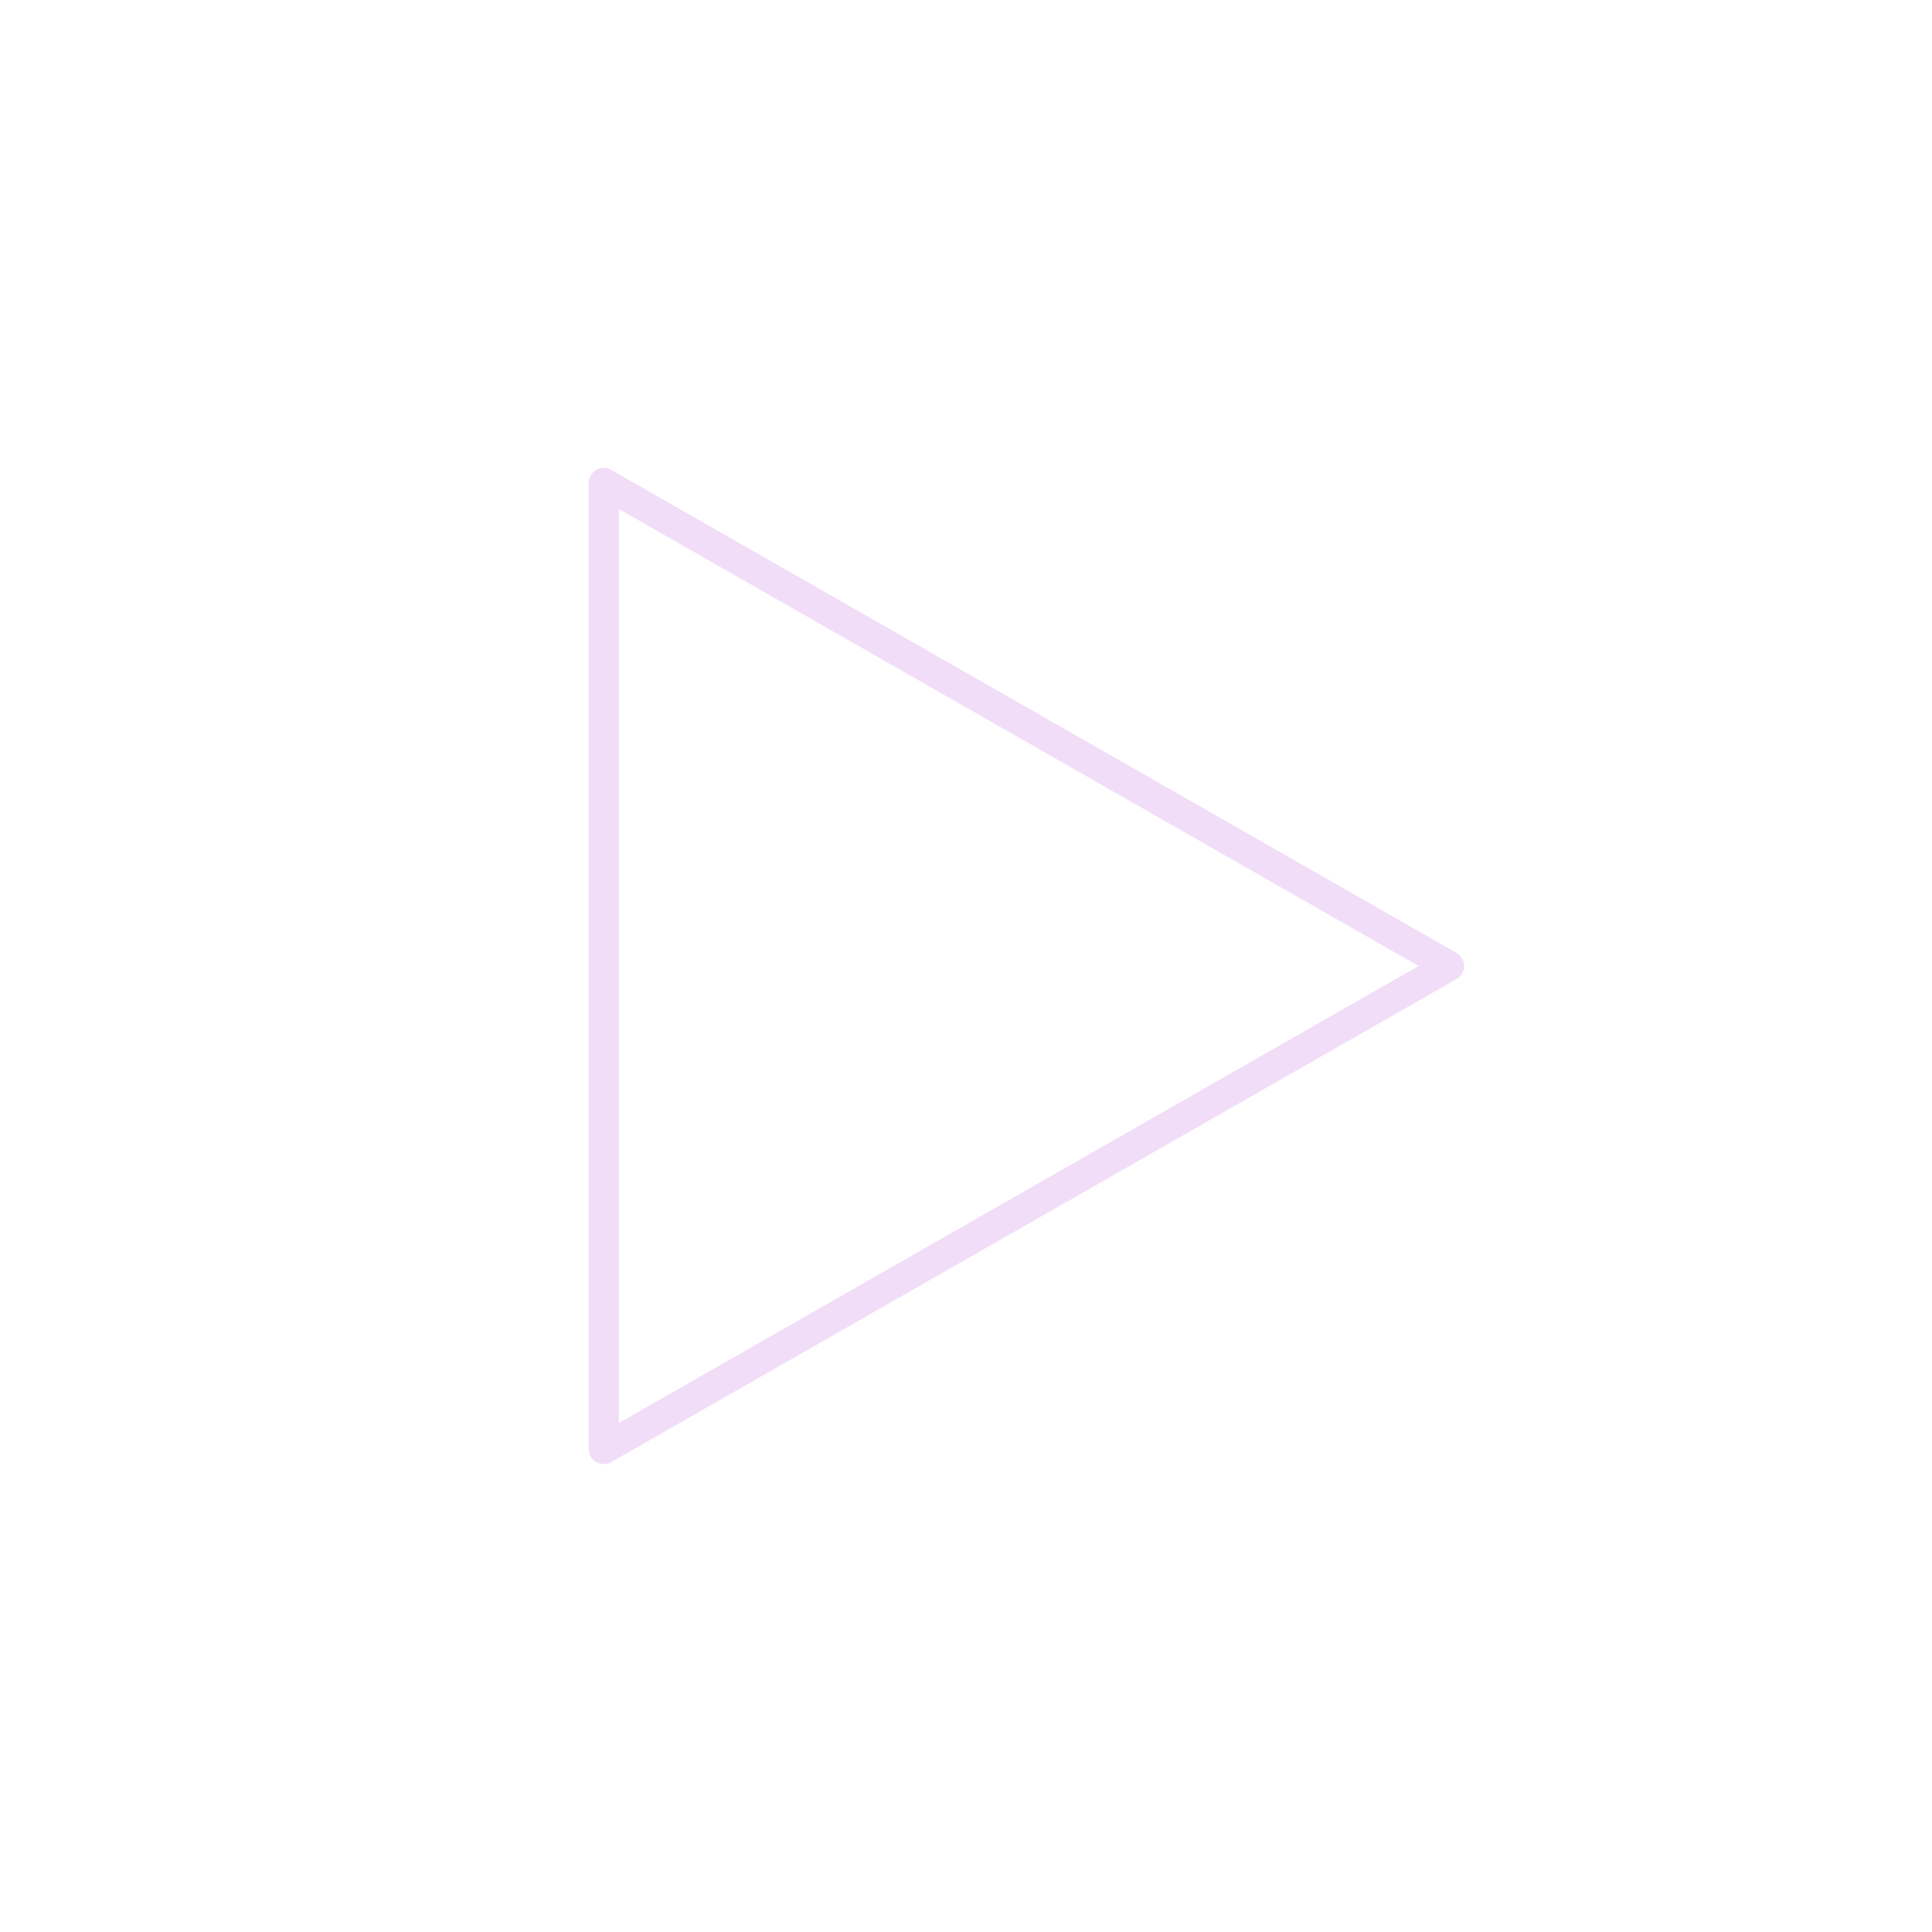
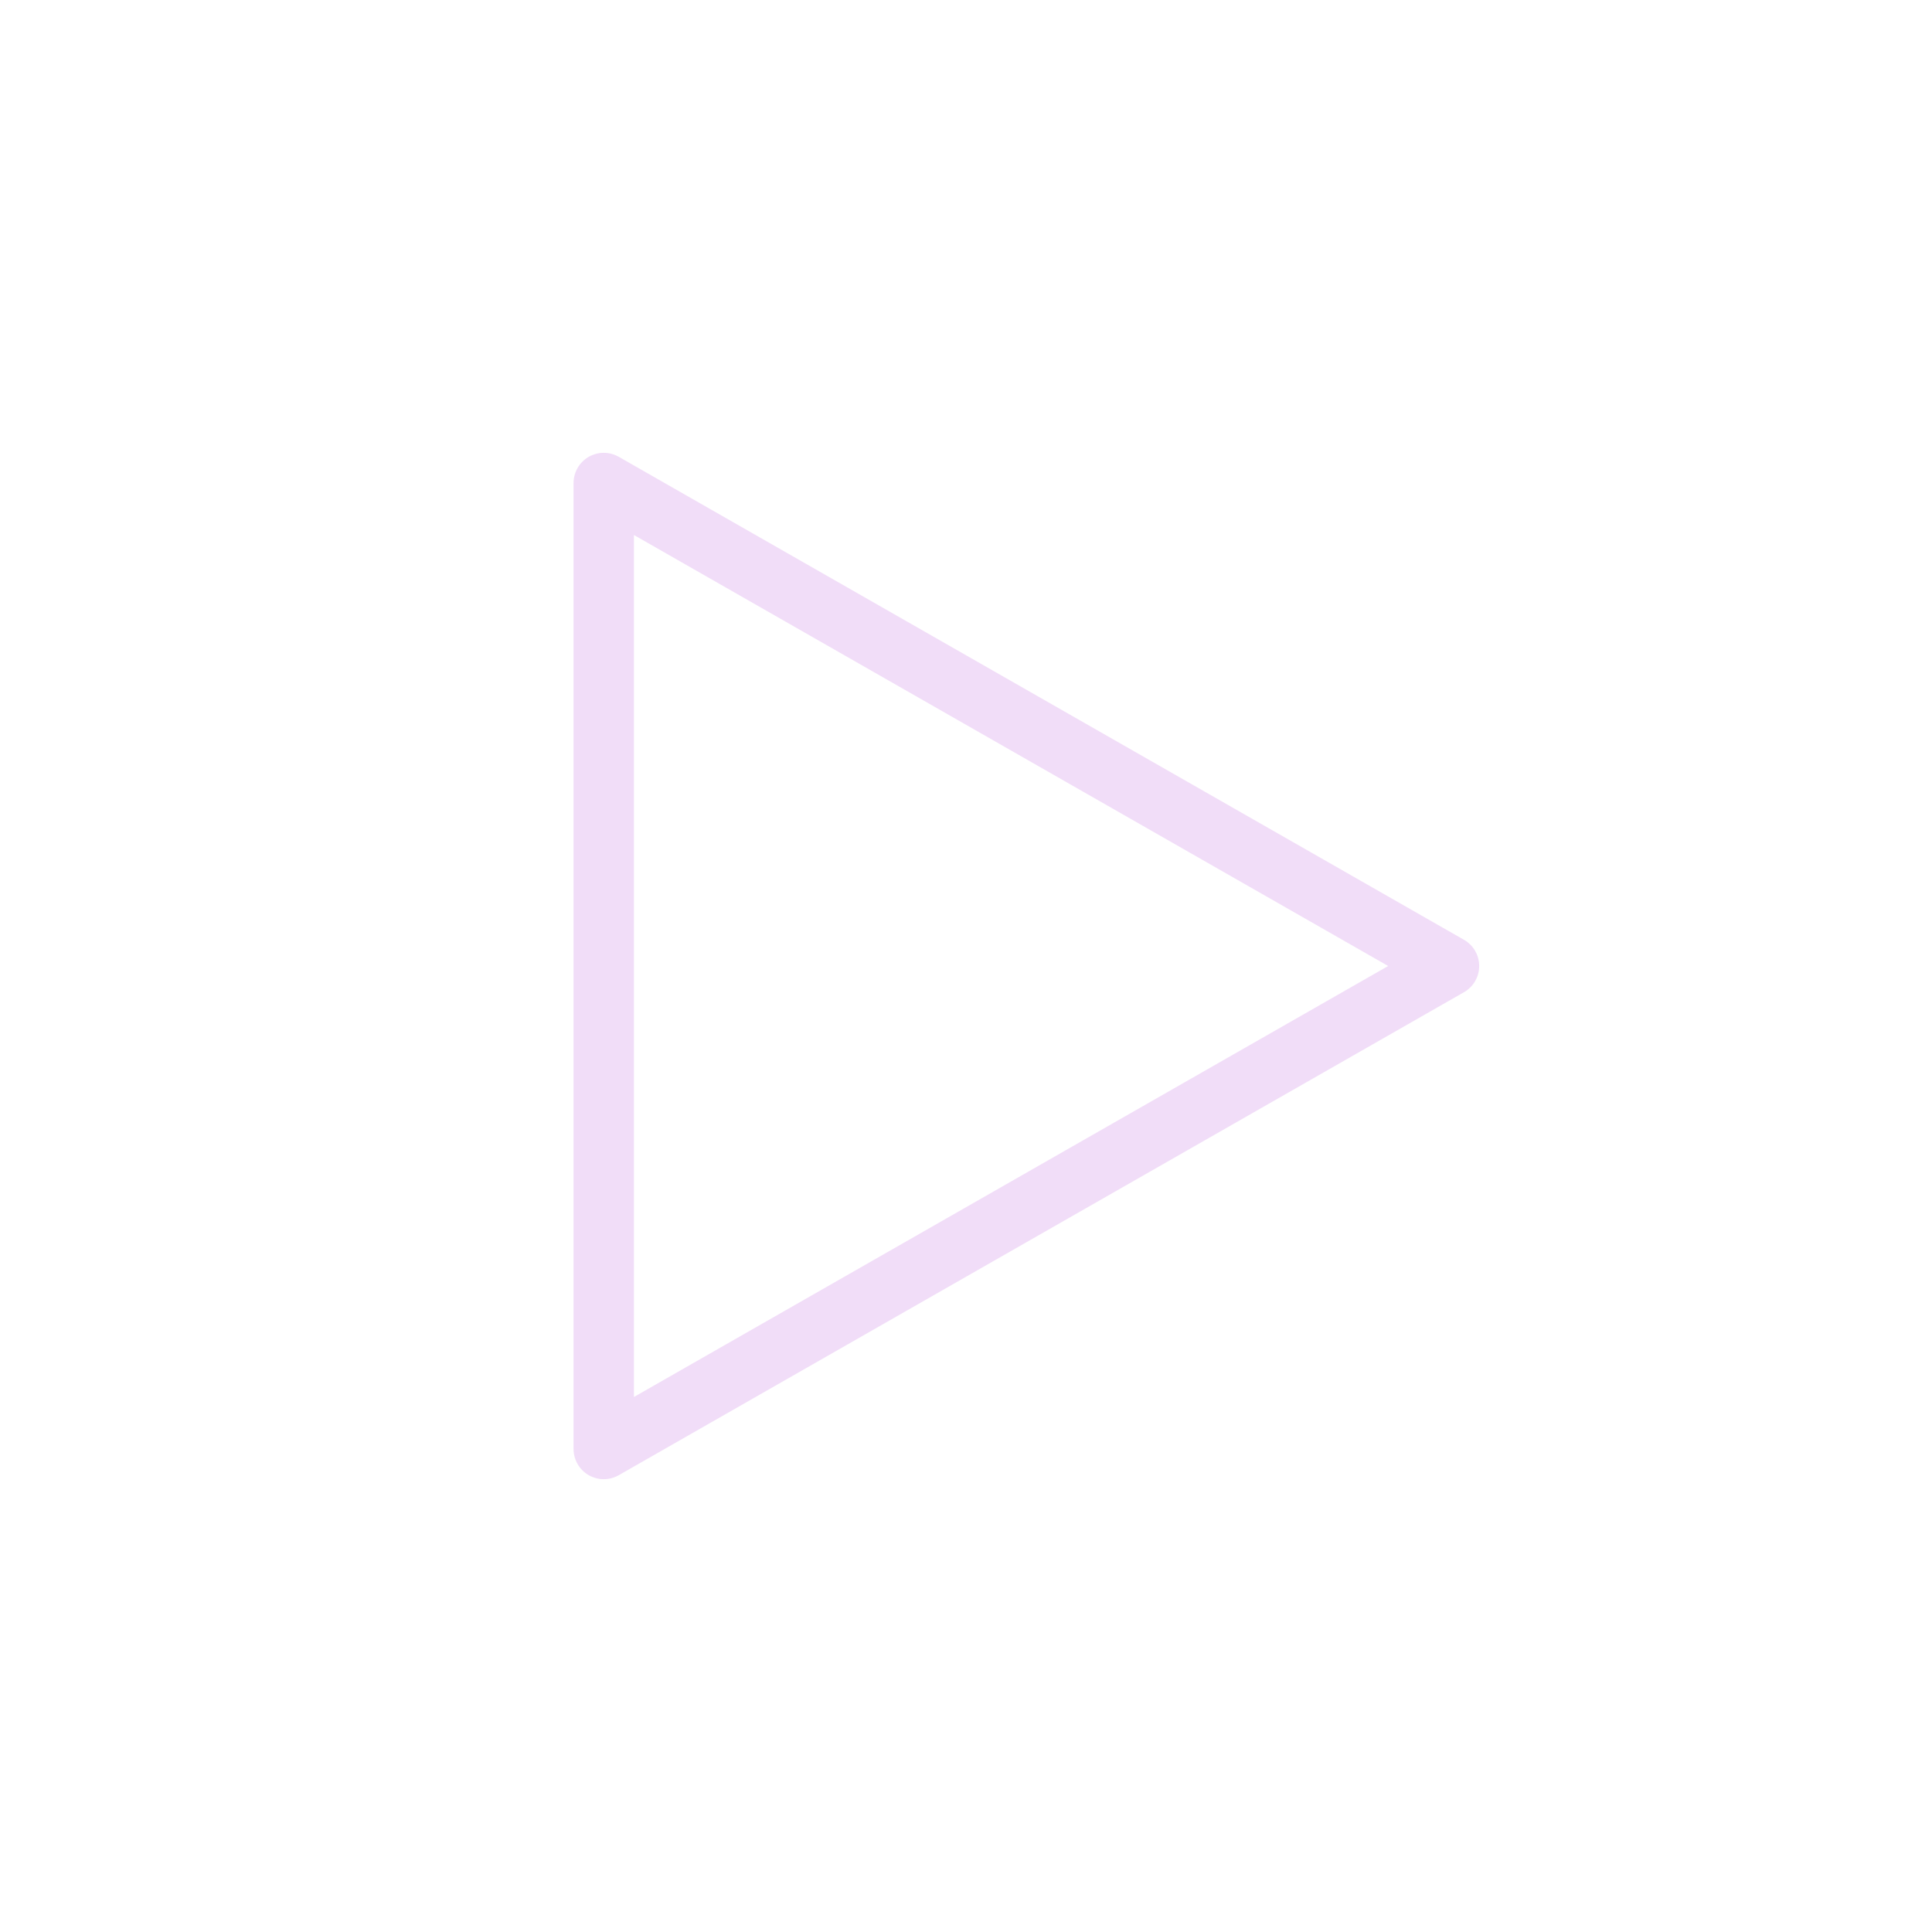
<svg xmlns="http://www.w3.org/2000/svg" width="100%" height="100%" viewBox="0 0 32 32" version="1.1">
-   <g transform="matrix(0.5,0,0,0.5,0,0)" style="fill:none;stroke:#dae6;stroke-width:1px;stroke-linecap:round;stroke-linejoin:round;">
+   <g transform="matrix(0.5,0,0,0.5,0,0)" style="fill:none;stroke:#dae6;stroke-width:2px;stroke-linecap:round;stroke-linejoin:round;">
    <path d="M20,16L48,32L20,48L20,16Z" />
  </g>
</svg>
